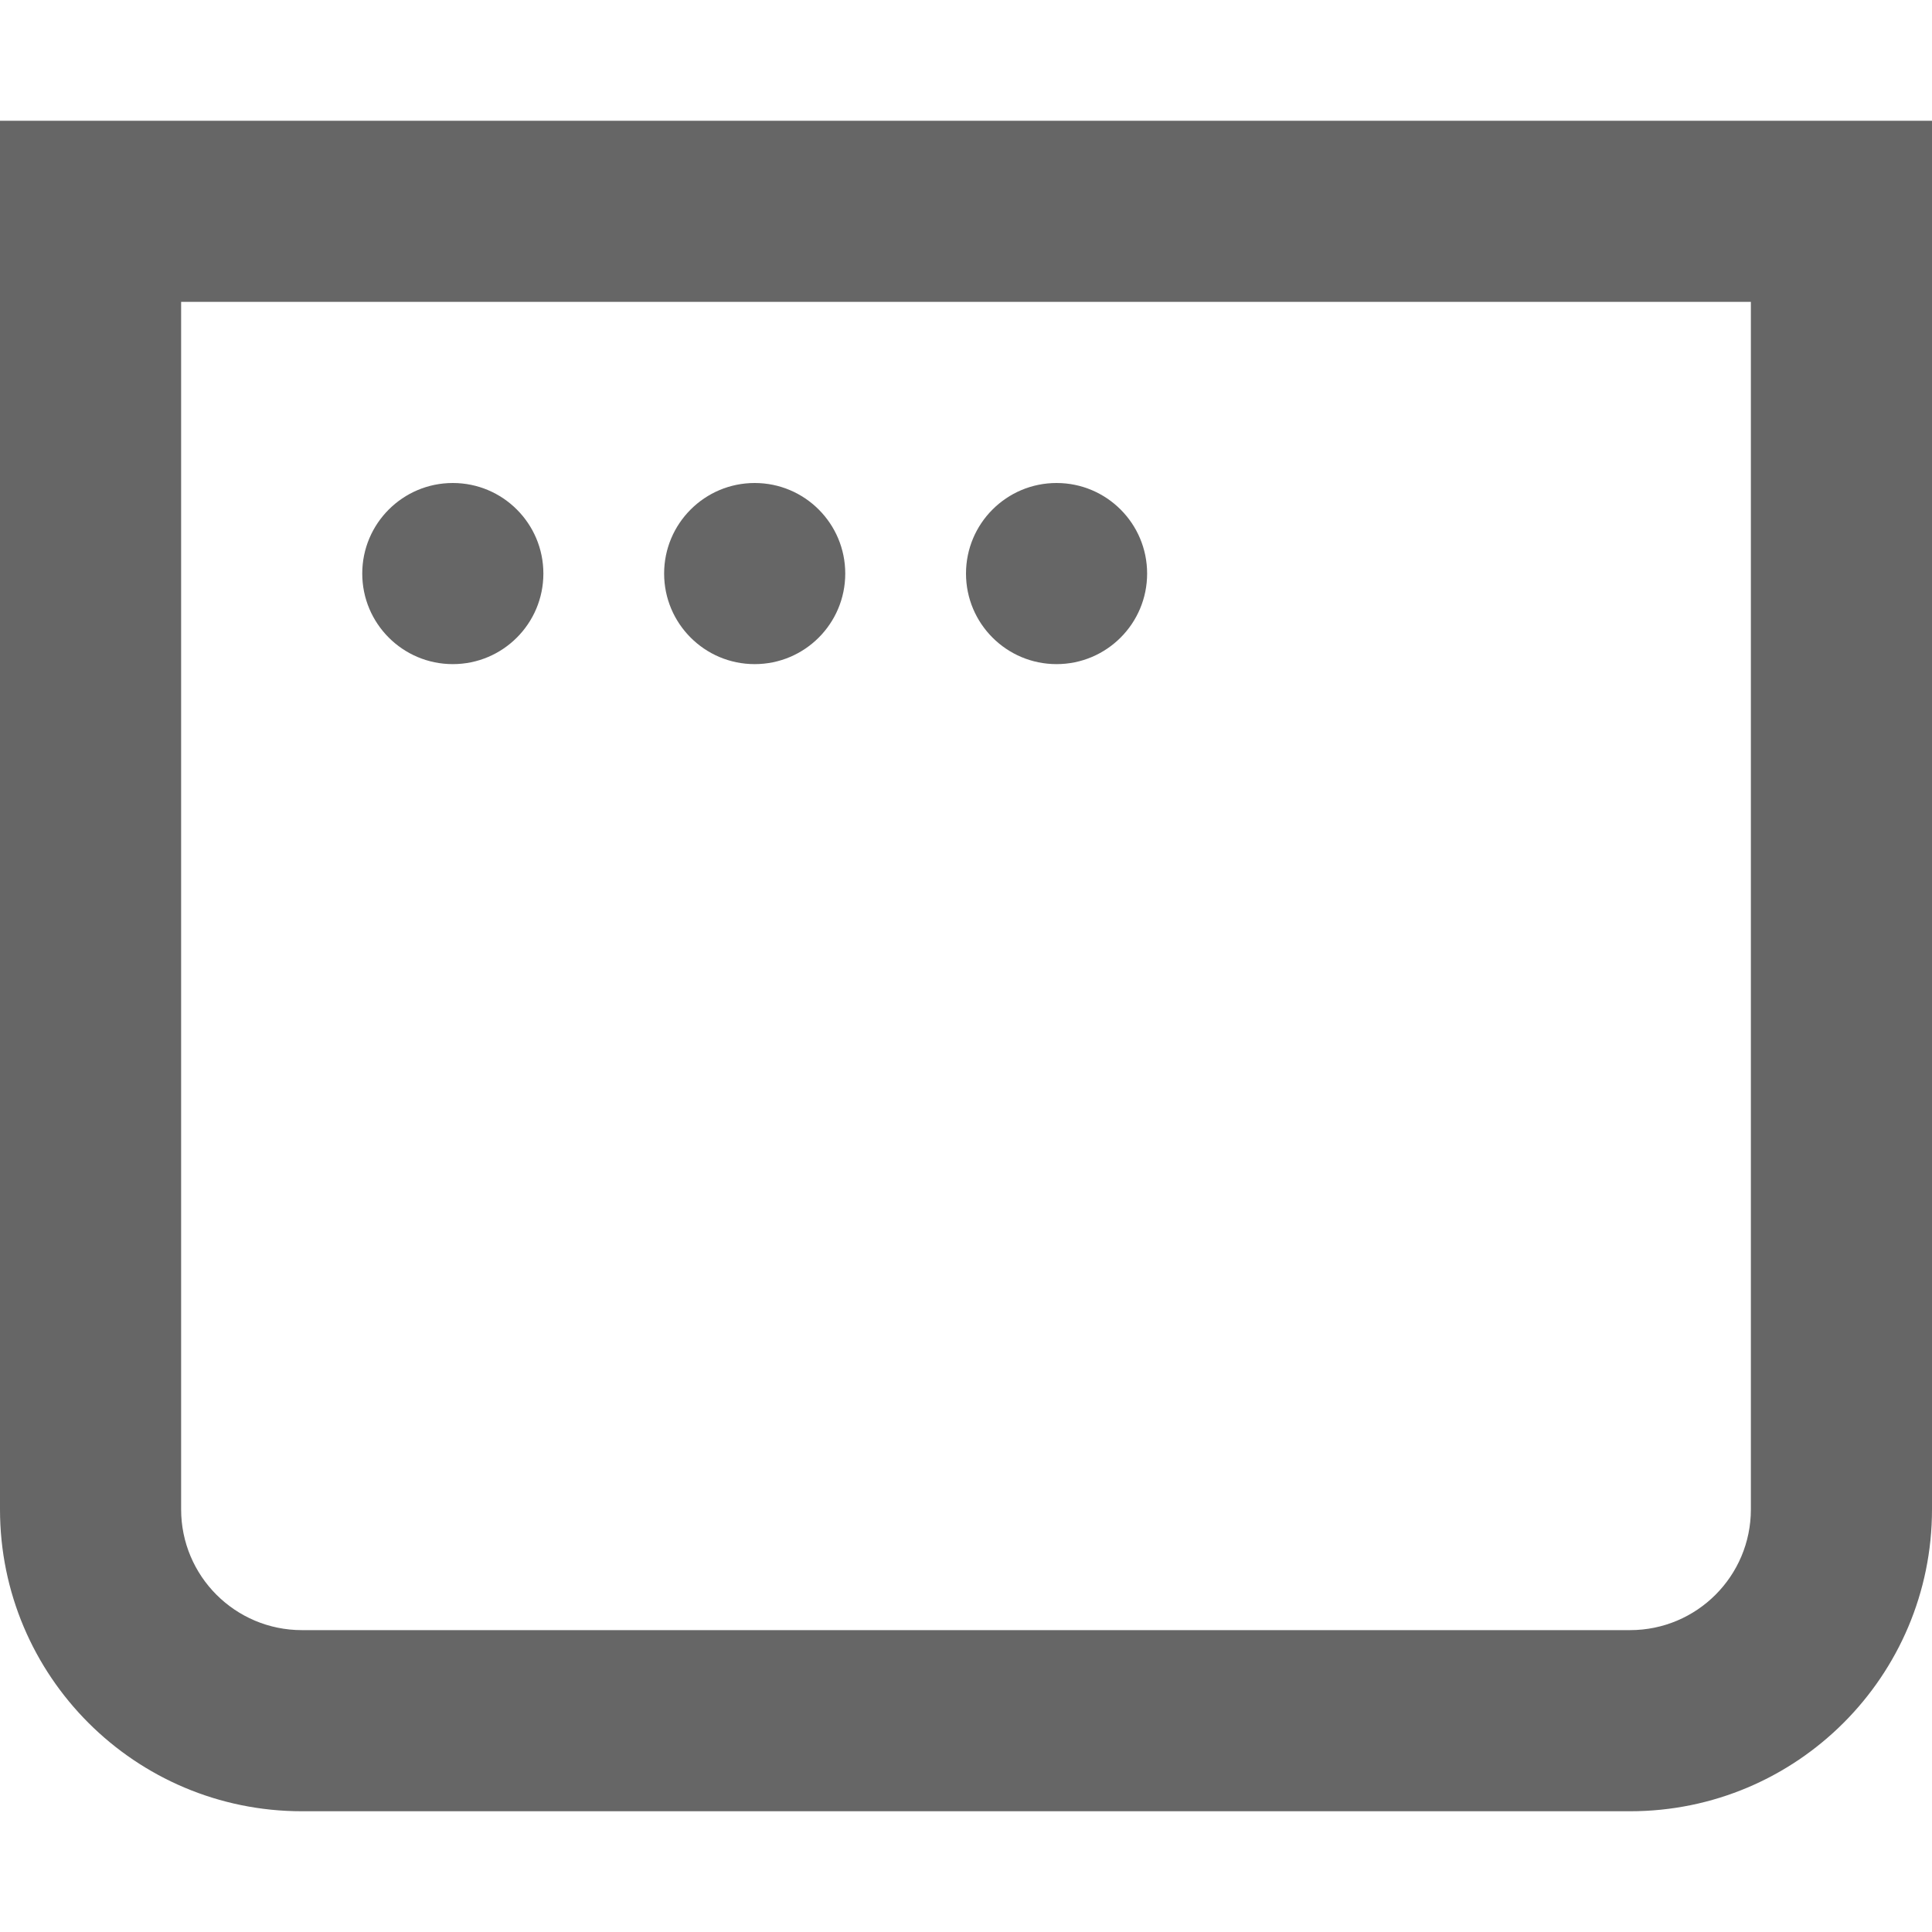
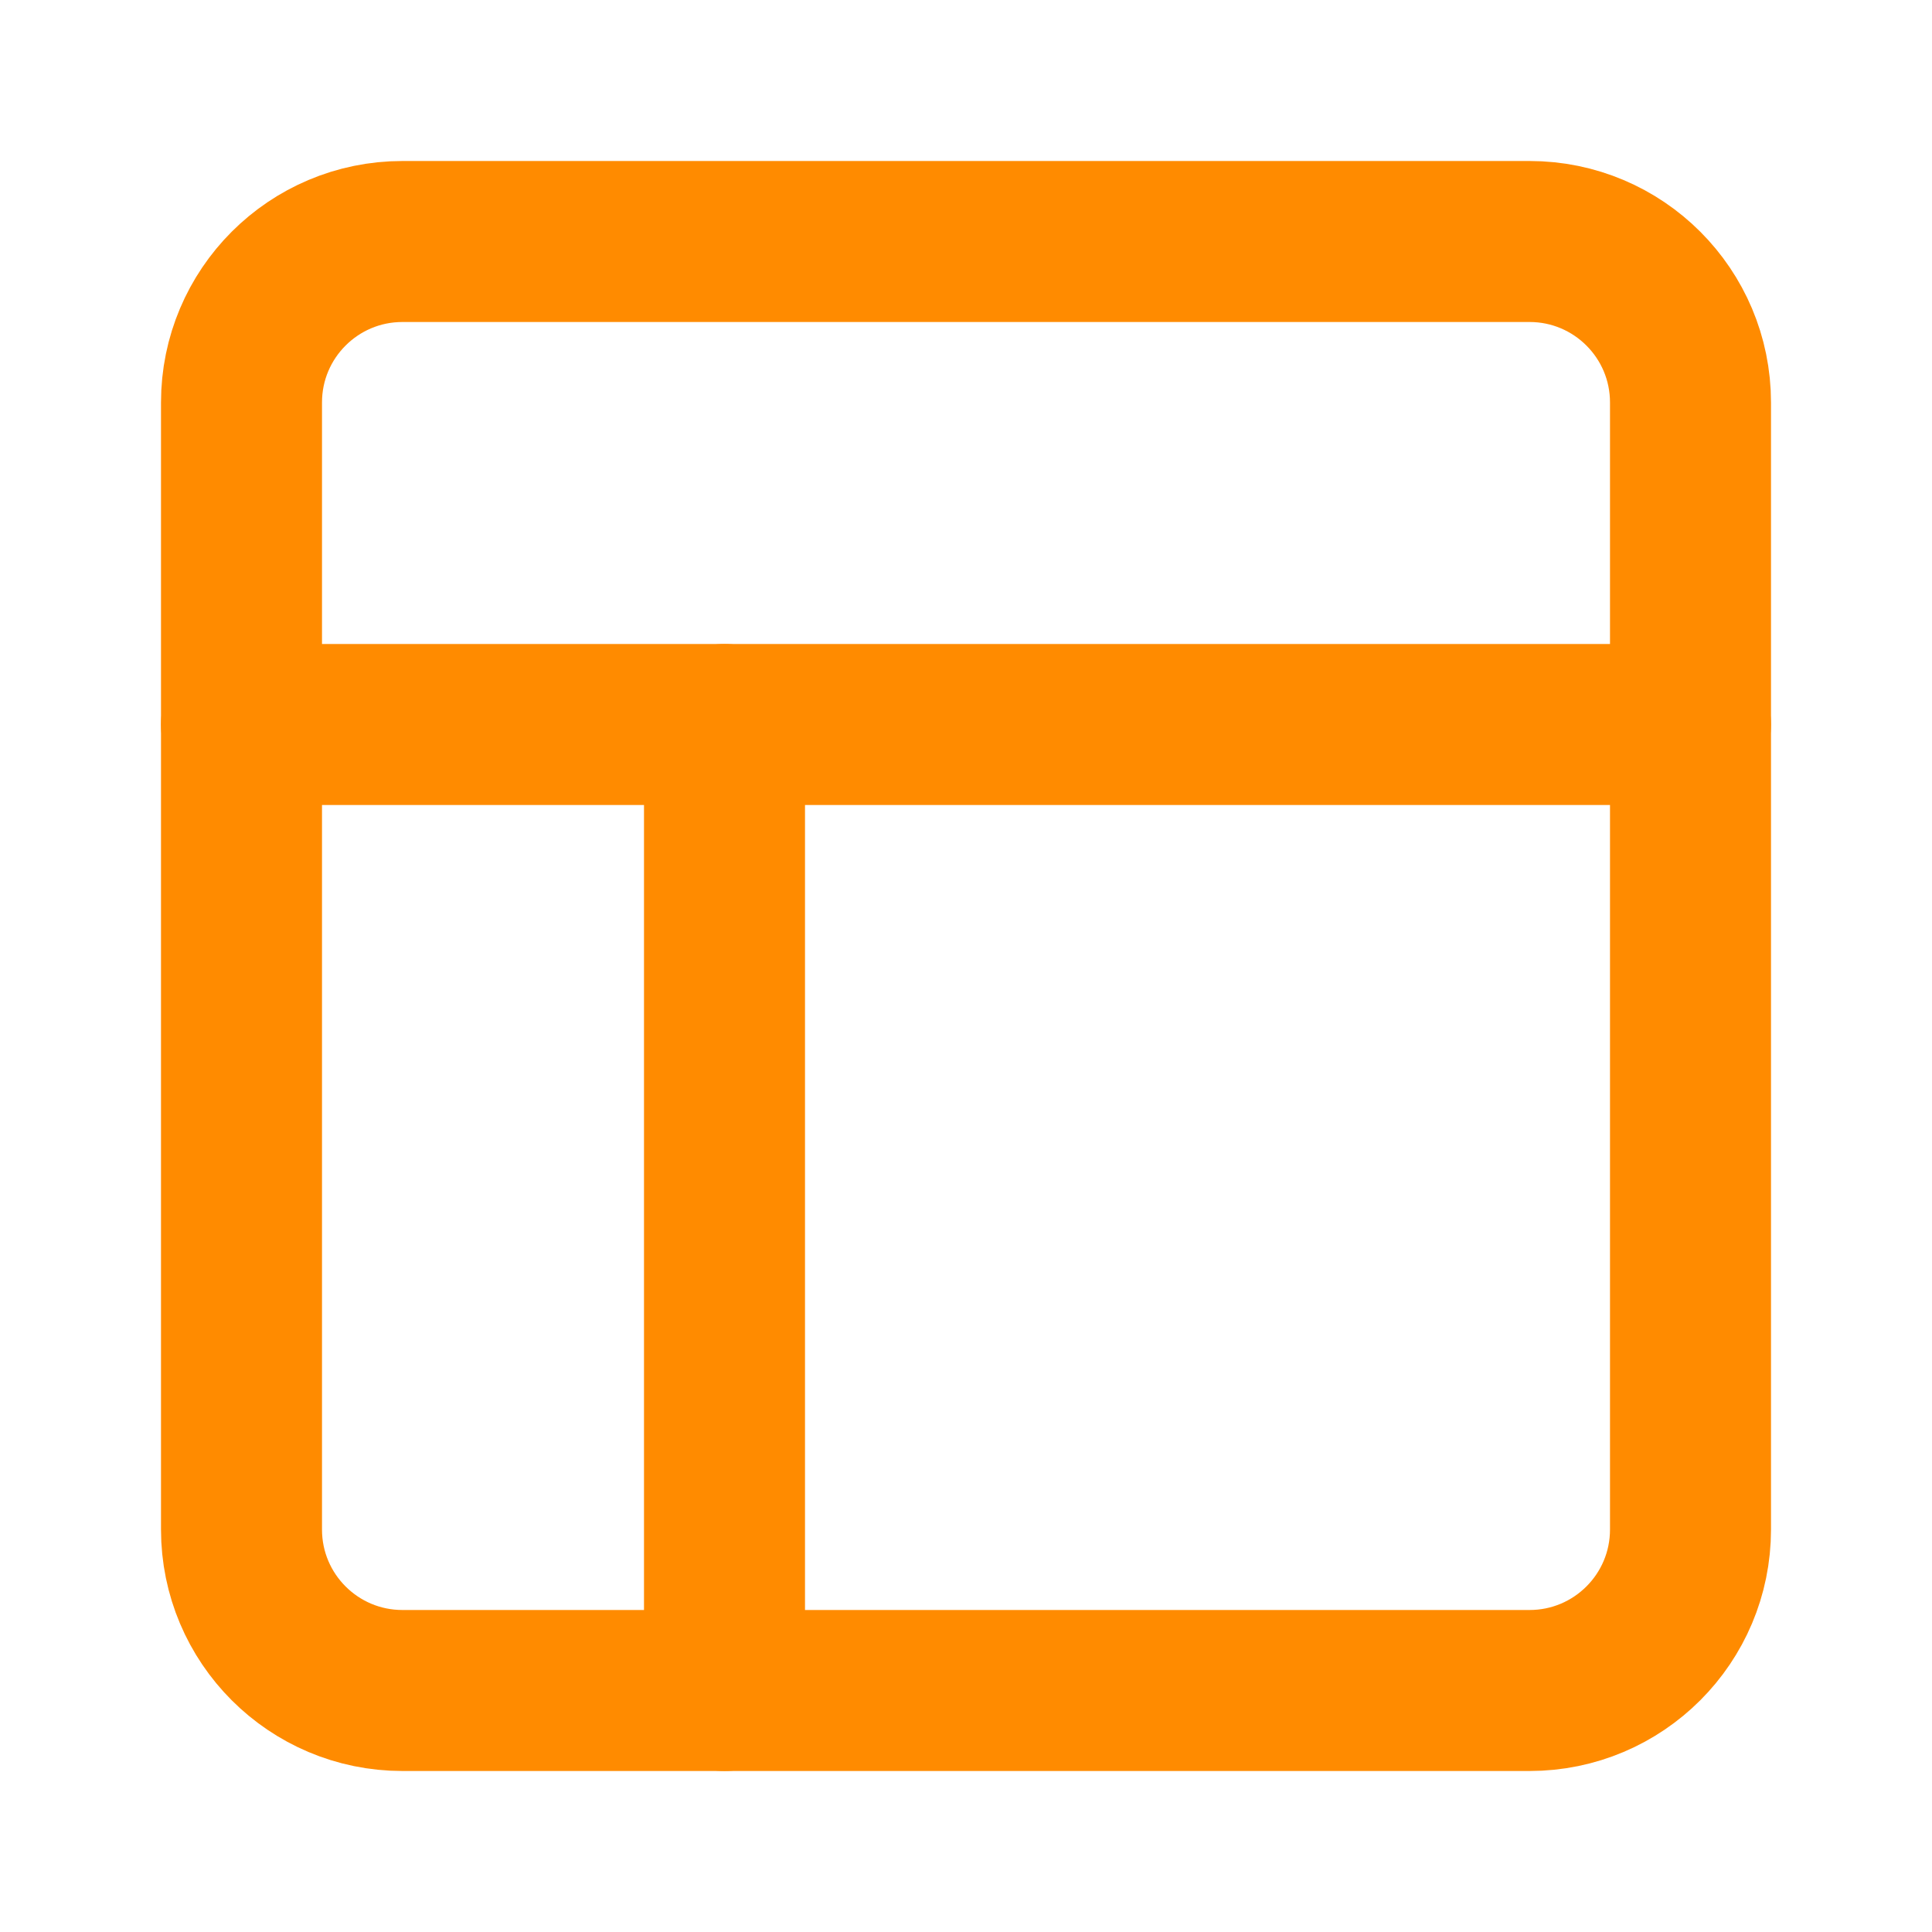
- <svg xmlns="http://www.w3.org/2000/svg" fill="none" viewBox="0 0 16 16">
-   <path fill-rule="evenodd" clip-rule="evenodd" d="M1.5 2.5h13v10a1 1 0 0 1-1 1h-11a1 1 0 0 1-1-1zM0 1h16v11.5a2.5 2.5 0 0 1-2.5 2.5h-11A2.5 2.5 0 0 1 0 12.5zm3.75 4.5a.75.75 0 1 0 0-1.5.75.75 0 0 0 0 1.5M7 4.75a.75.75 0 1 1-1.5 0 .75.75 0 0 1 1.5 0m1.75.75a.75.75 0 1 0 0-1.5.75.75 0 0 0 0 1.5" fill="#666" />
+ <svg xmlns="http://www.w3.org/2000/svg" width="24" height="24" viewBox="0 0 24 24" fill="none">
+   <path d="M3 9H21" stroke="#FF8B00" stroke-width="2" stroke-linecap="round" stroke-linejoin="round" />
+   <path d="M9 21V9" stroke="#FF8B00" stroke-width="2" stroke-linecap="round" stroke-linejoin="round" />
+   <path d="M19 3H5C3.895 3 3 3.895 3 5V19C3 20.105 3.895 21 5 21H19C20.105 21 21 20.105 21 19V5C21 3.895 20.105 3 19 3Z" stroke="#FF8B00" stroke-width="2" stroke-linecap="round" stroke-linejoin="round" />
</svg>
